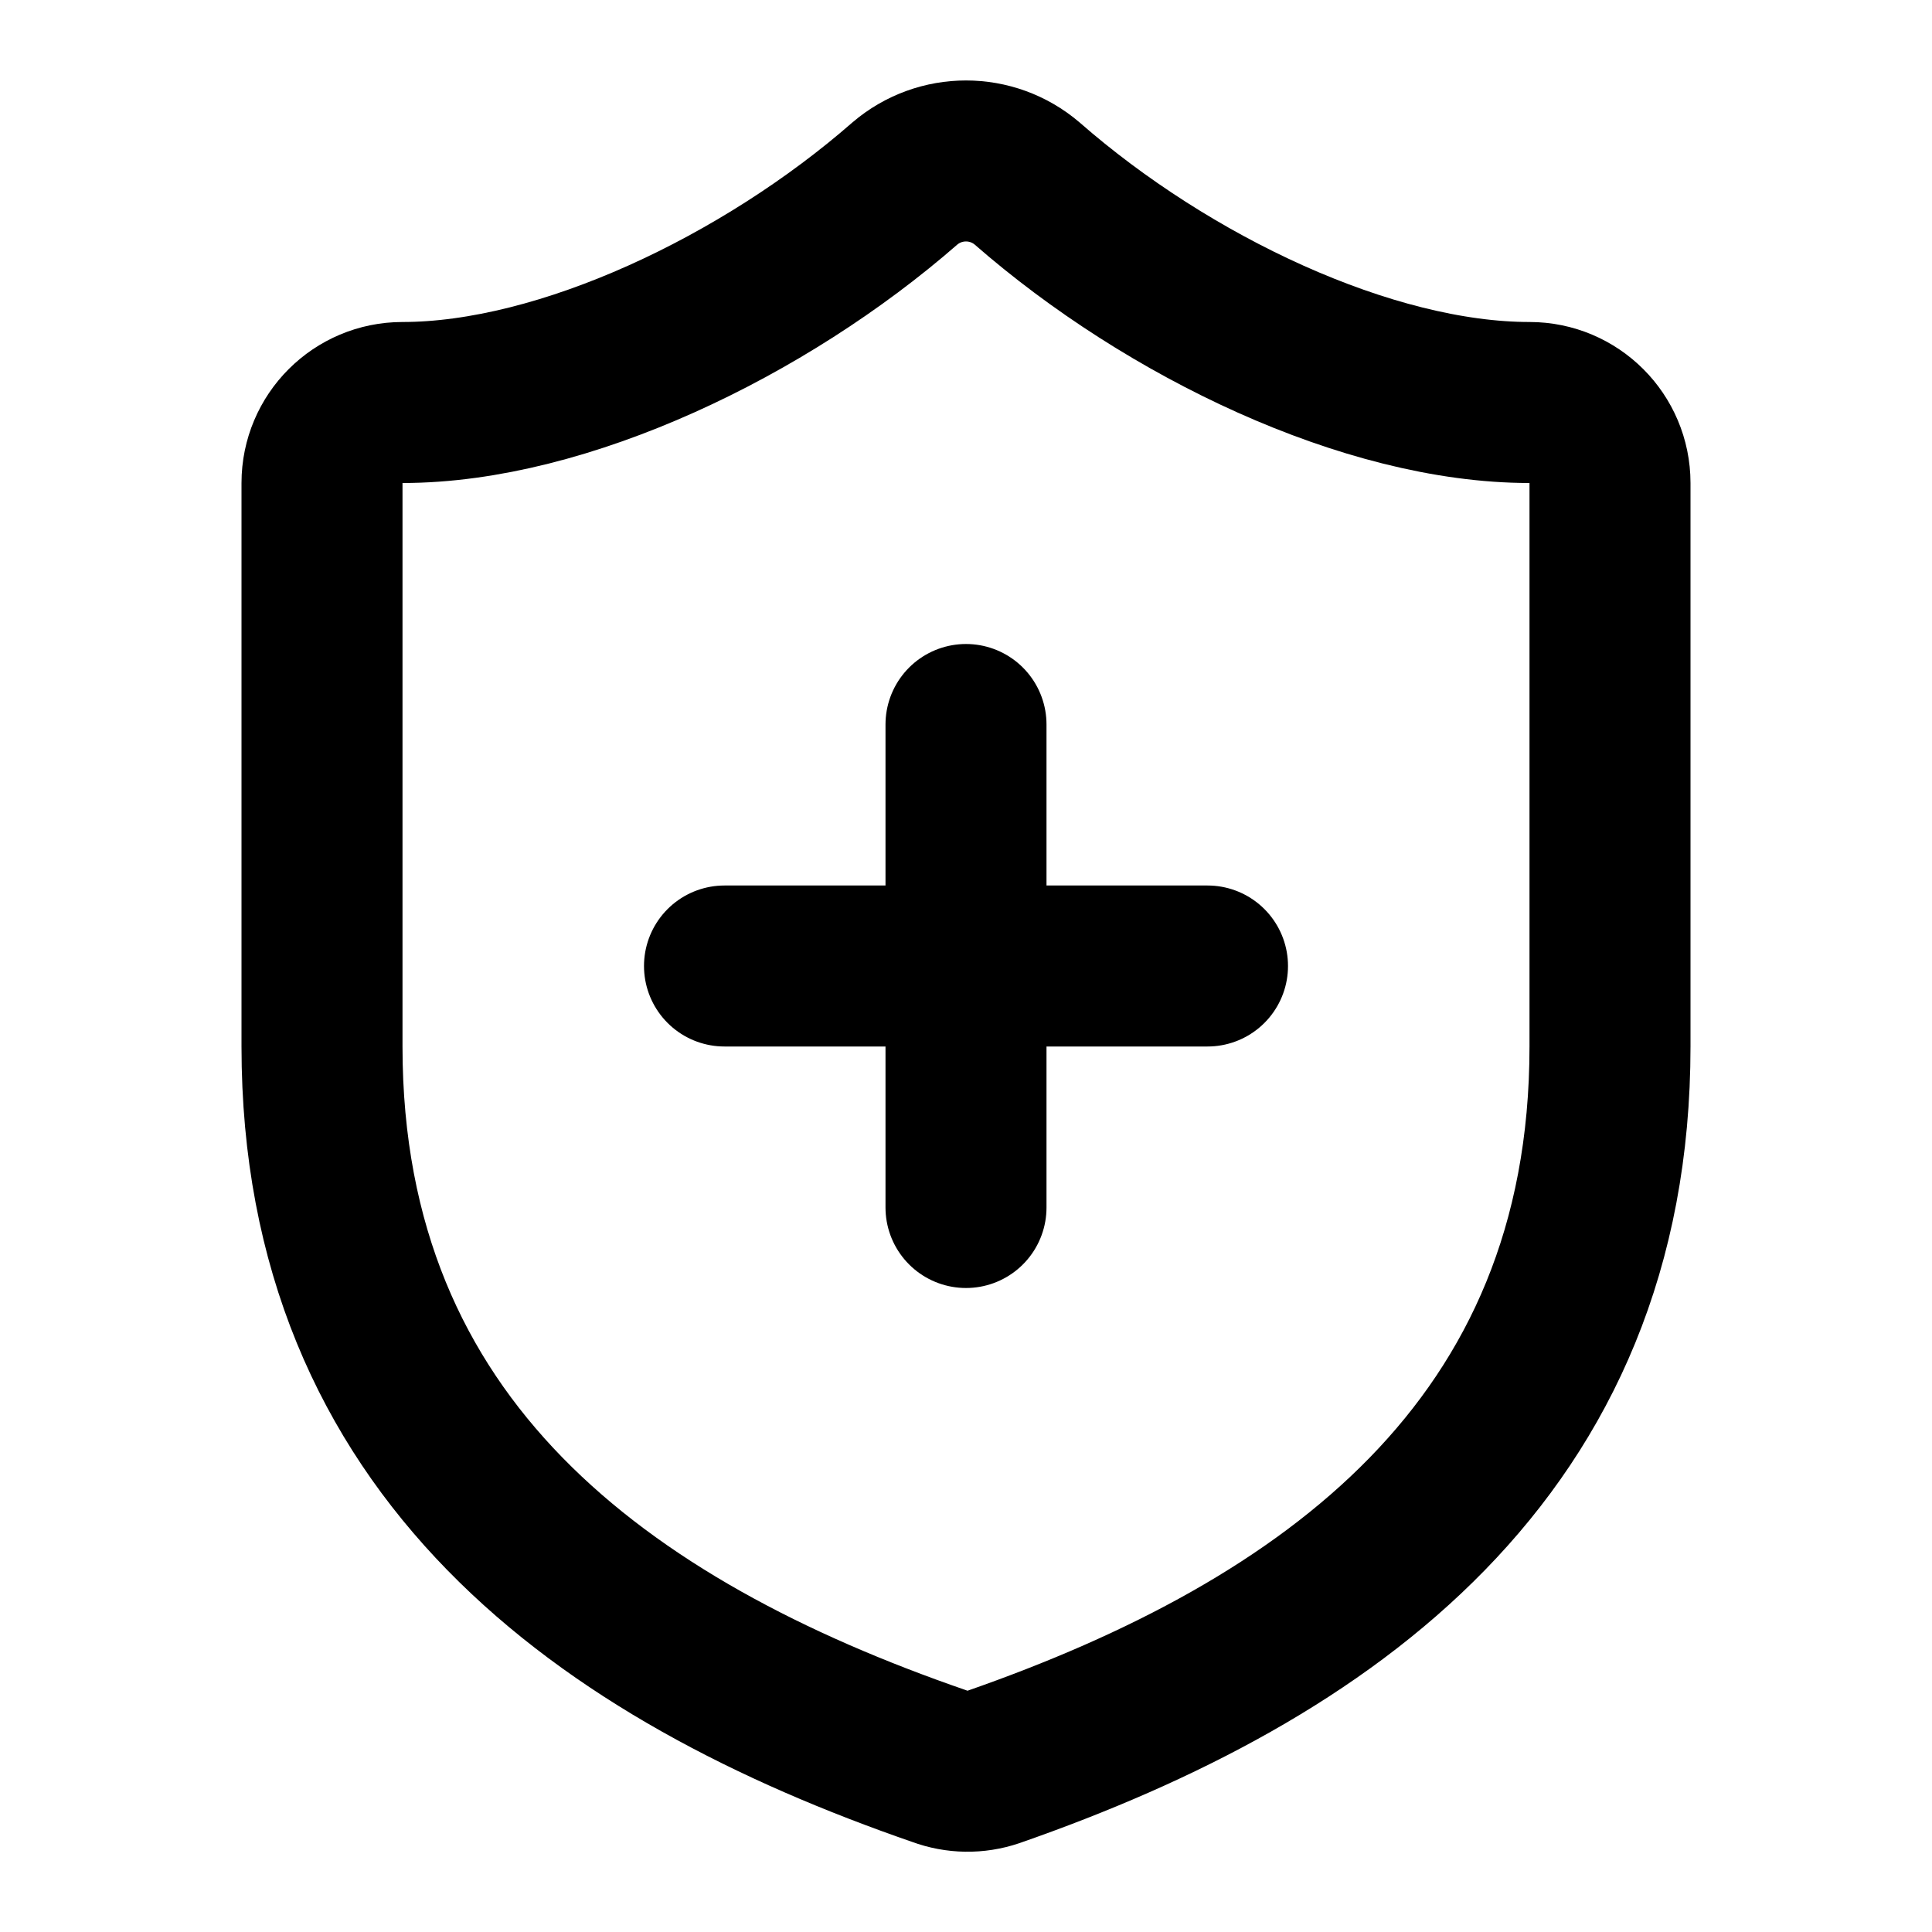
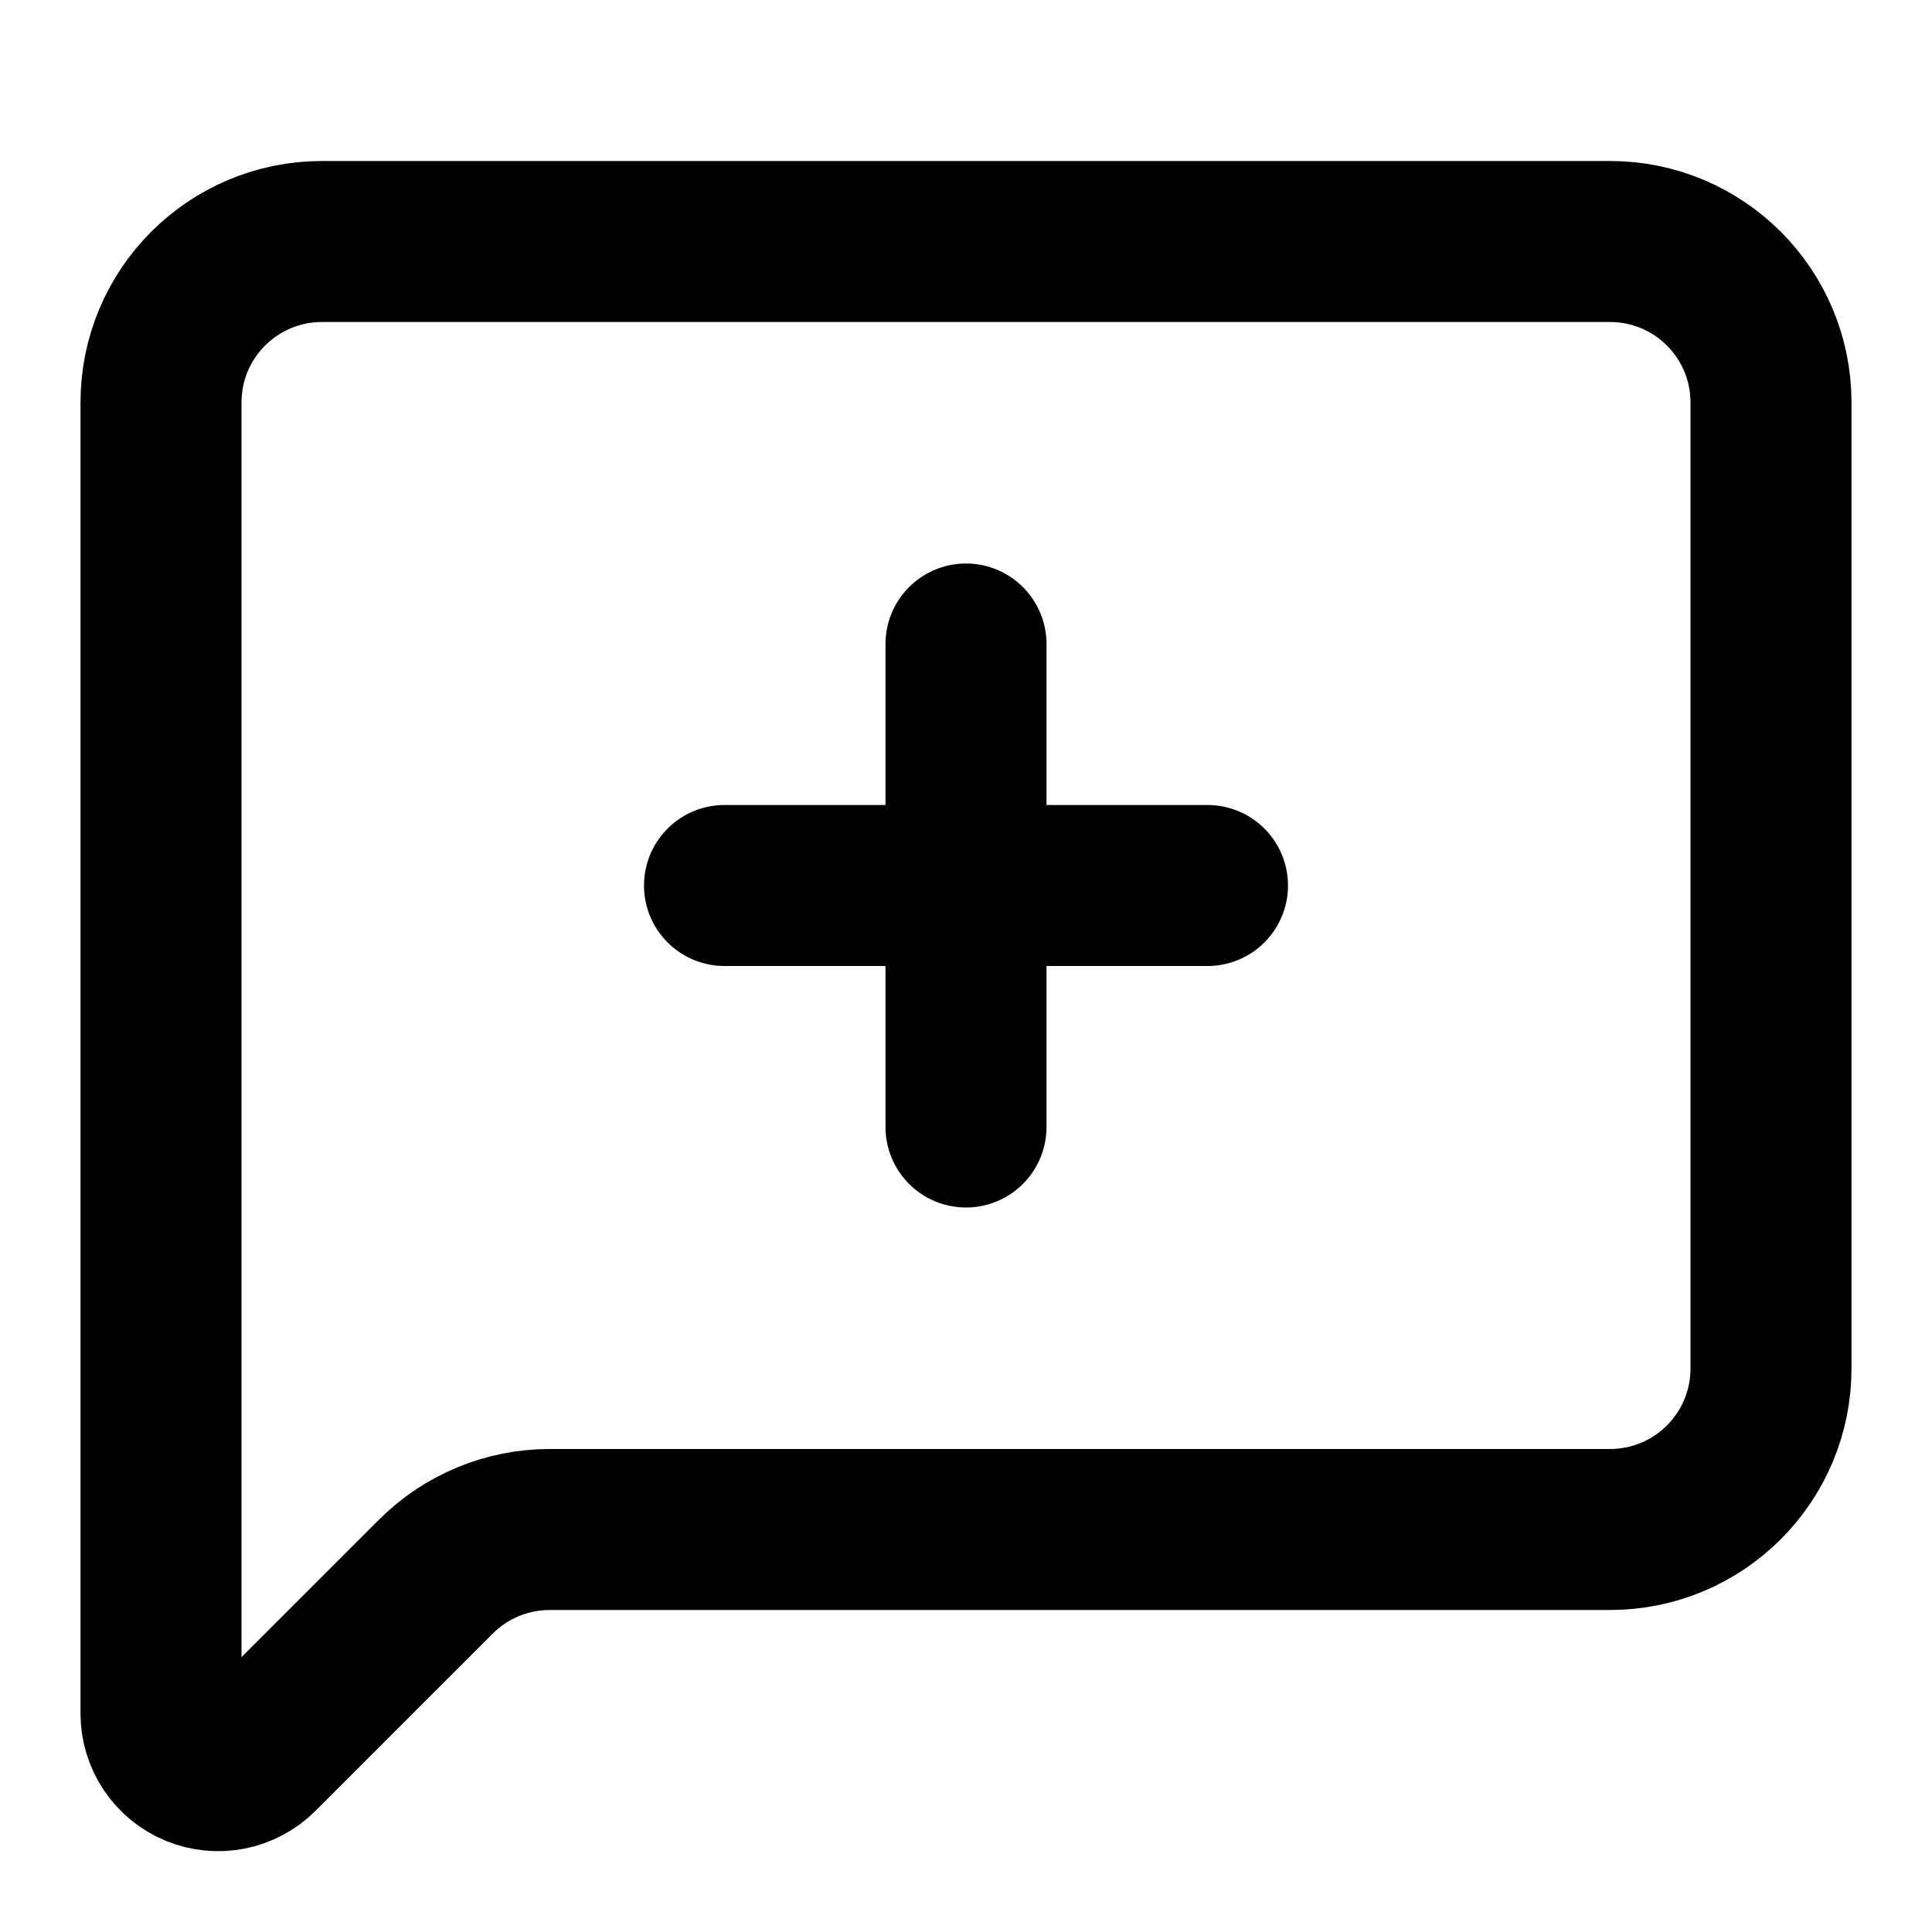
- <svg xmlns="http://www.w3.org/2000/svg" width="16" height="16" viewBox="0 0 24 24" fill="none" stroke="currentColor" stroke-width="2" stroke-linecap="round" stroke-linejoin="round" class="lucide lucide-shield-plus-icon lucide-shield-plus">
-   <path d="M20 13c0 5-3.5 7.5-7.66 8.95a1 1 0 0 1-.67-.01C7.5 20.5 4 18 4 13V6a1 1 0 0 1 1-1c2 0 4.5-1.2 6.24-2.72a1.17 1.17 0 0 1 1.52 0C14.51 3.81 17 5 19 5a1 1 0 0 1 1 1z" />
-   <path d="M9 12h6" />
-   <path d="M12 9v6" />
+ <svg xmlns="http://www.w3.org/2000/svg" width="24" height="24" viewBox="0 0 24 24" fill="none" stroke="currentColor" stroke-width="2" stroke-linecap="round" stroke-linejoin="round" class="lucide lucide-message-square-plus-icon lucide-message-square-plus">
+   <path d="M22 17a2 2 0 0 1-2 2H6.828a2 2 0 0 0-1.414.586l-2.202 2.202A.71.71 0 0 1 2 21.286V5a2 2 0 0 1 2-2h16a2 2 0 0 1 2 2z" />
+   <path d="M12 8v6" />
+   <path d="M9 11h6" />
</svg>
